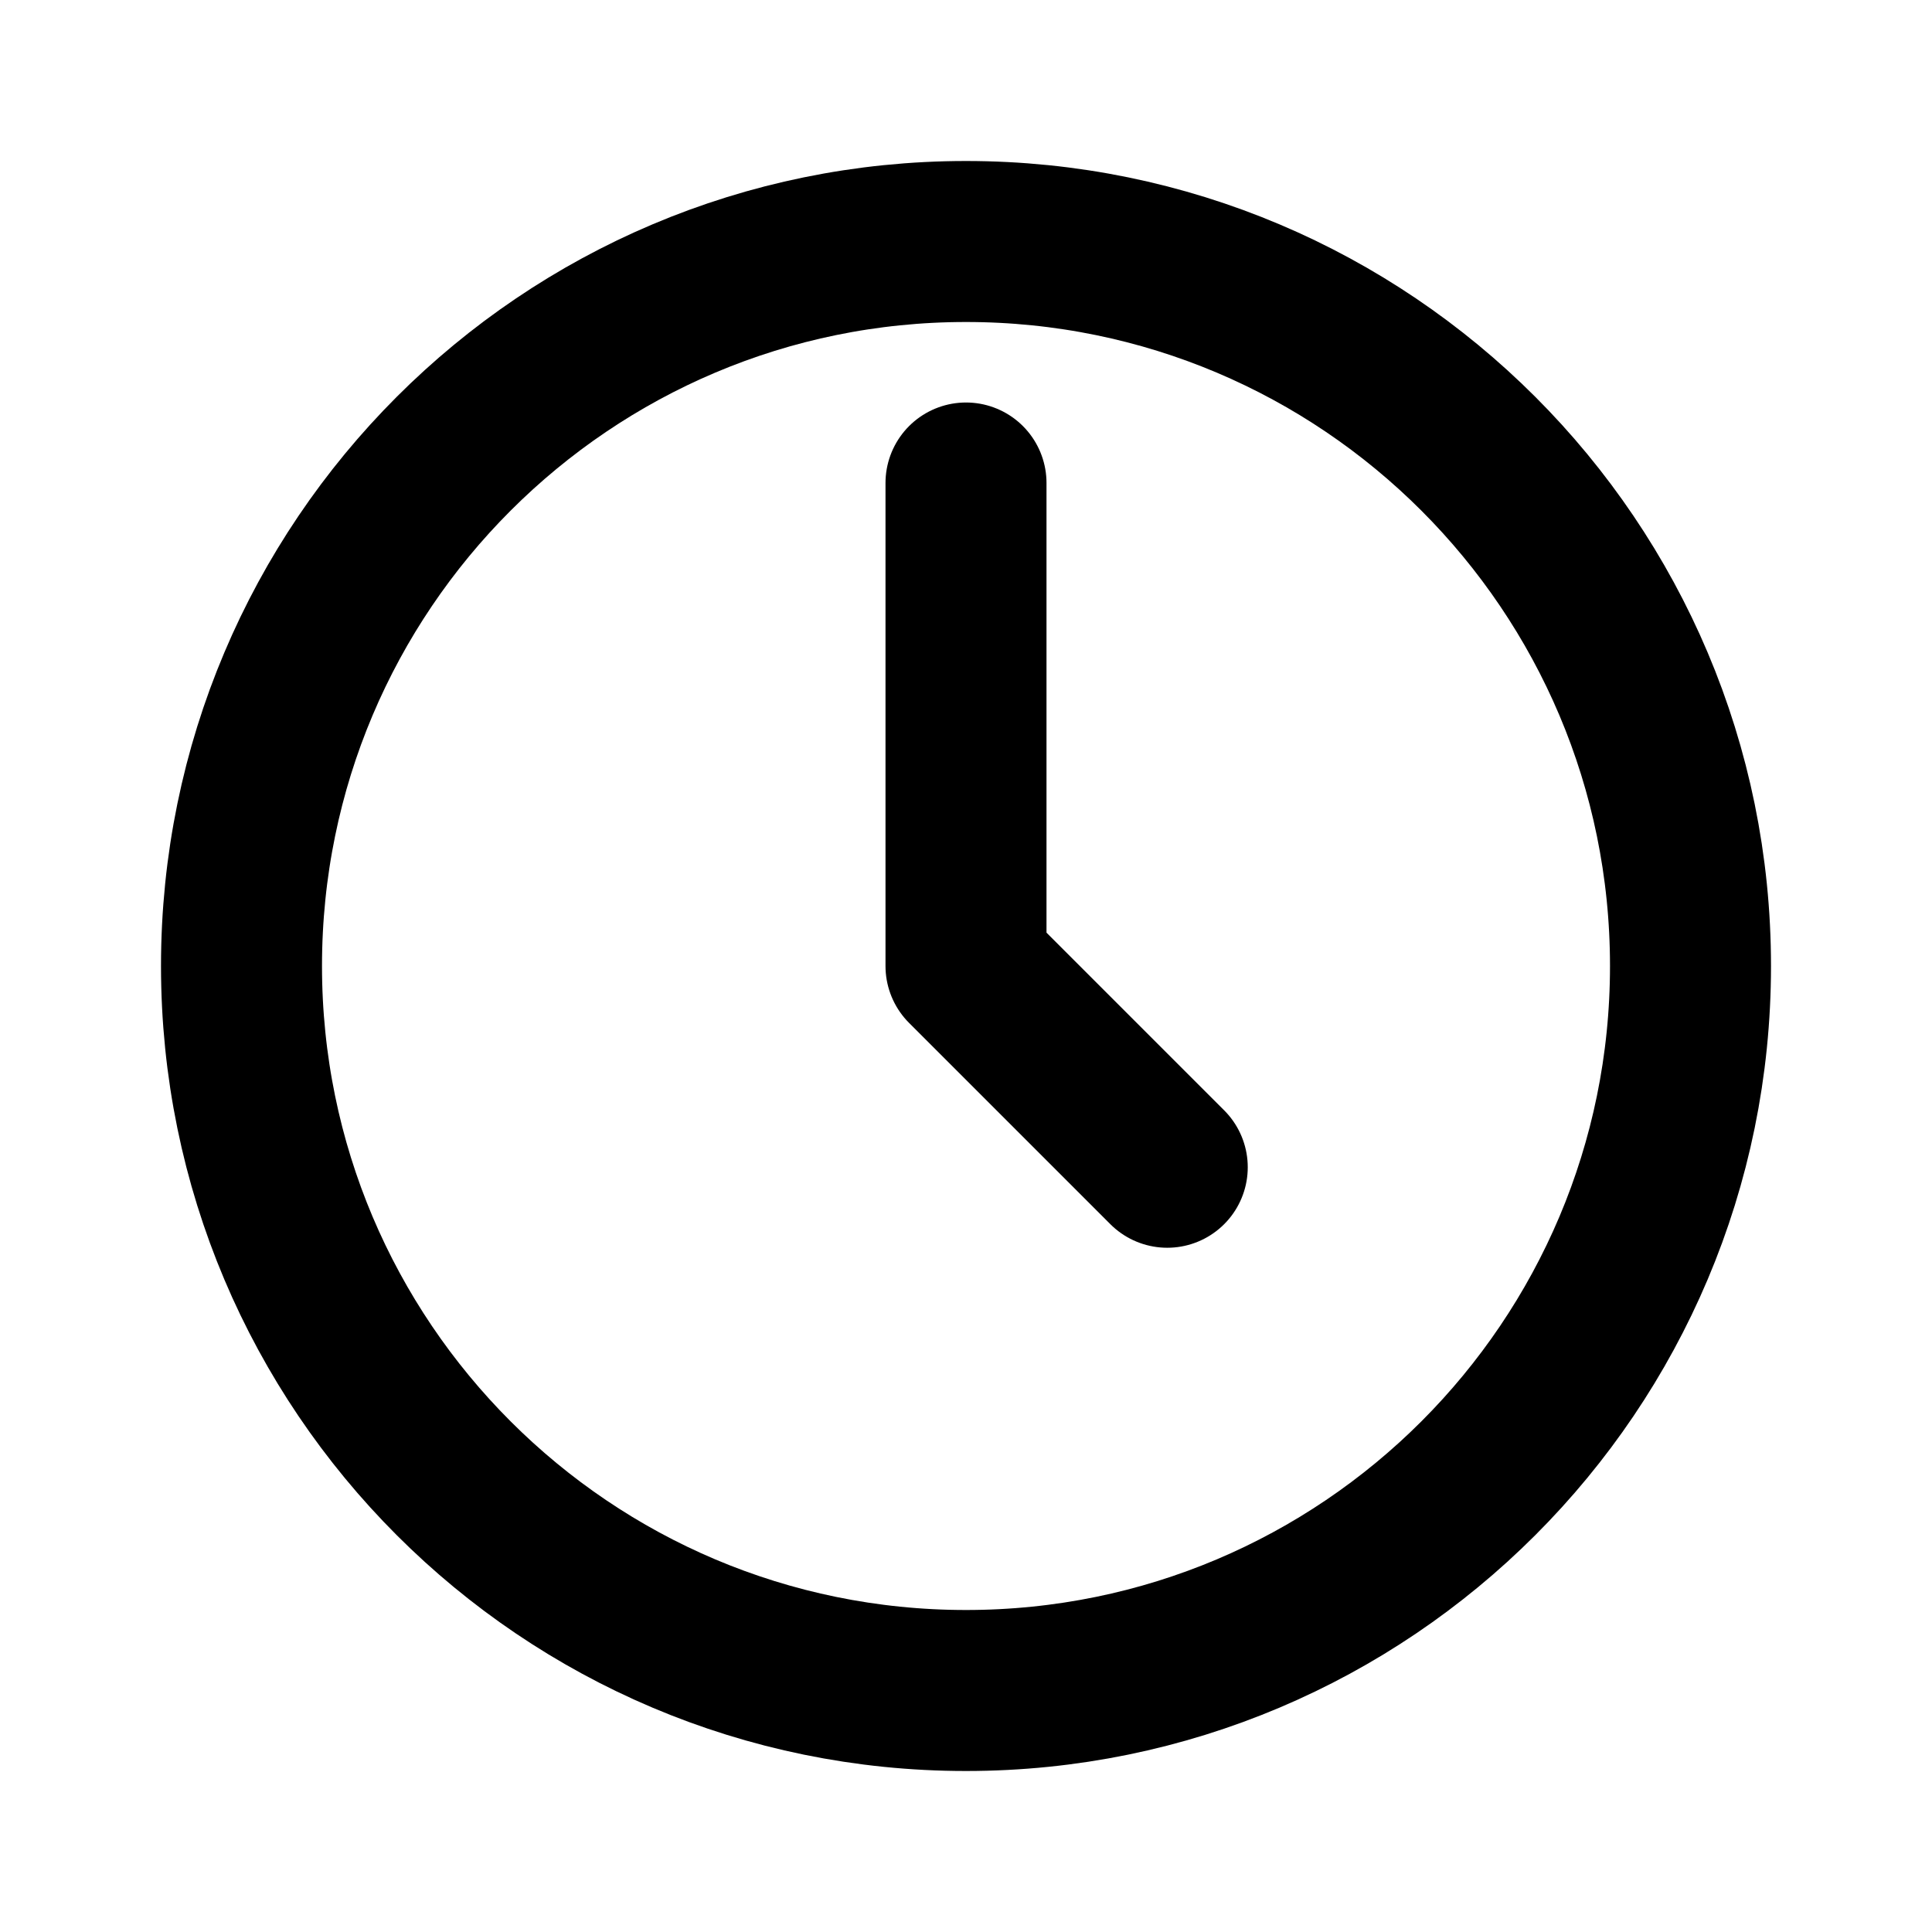
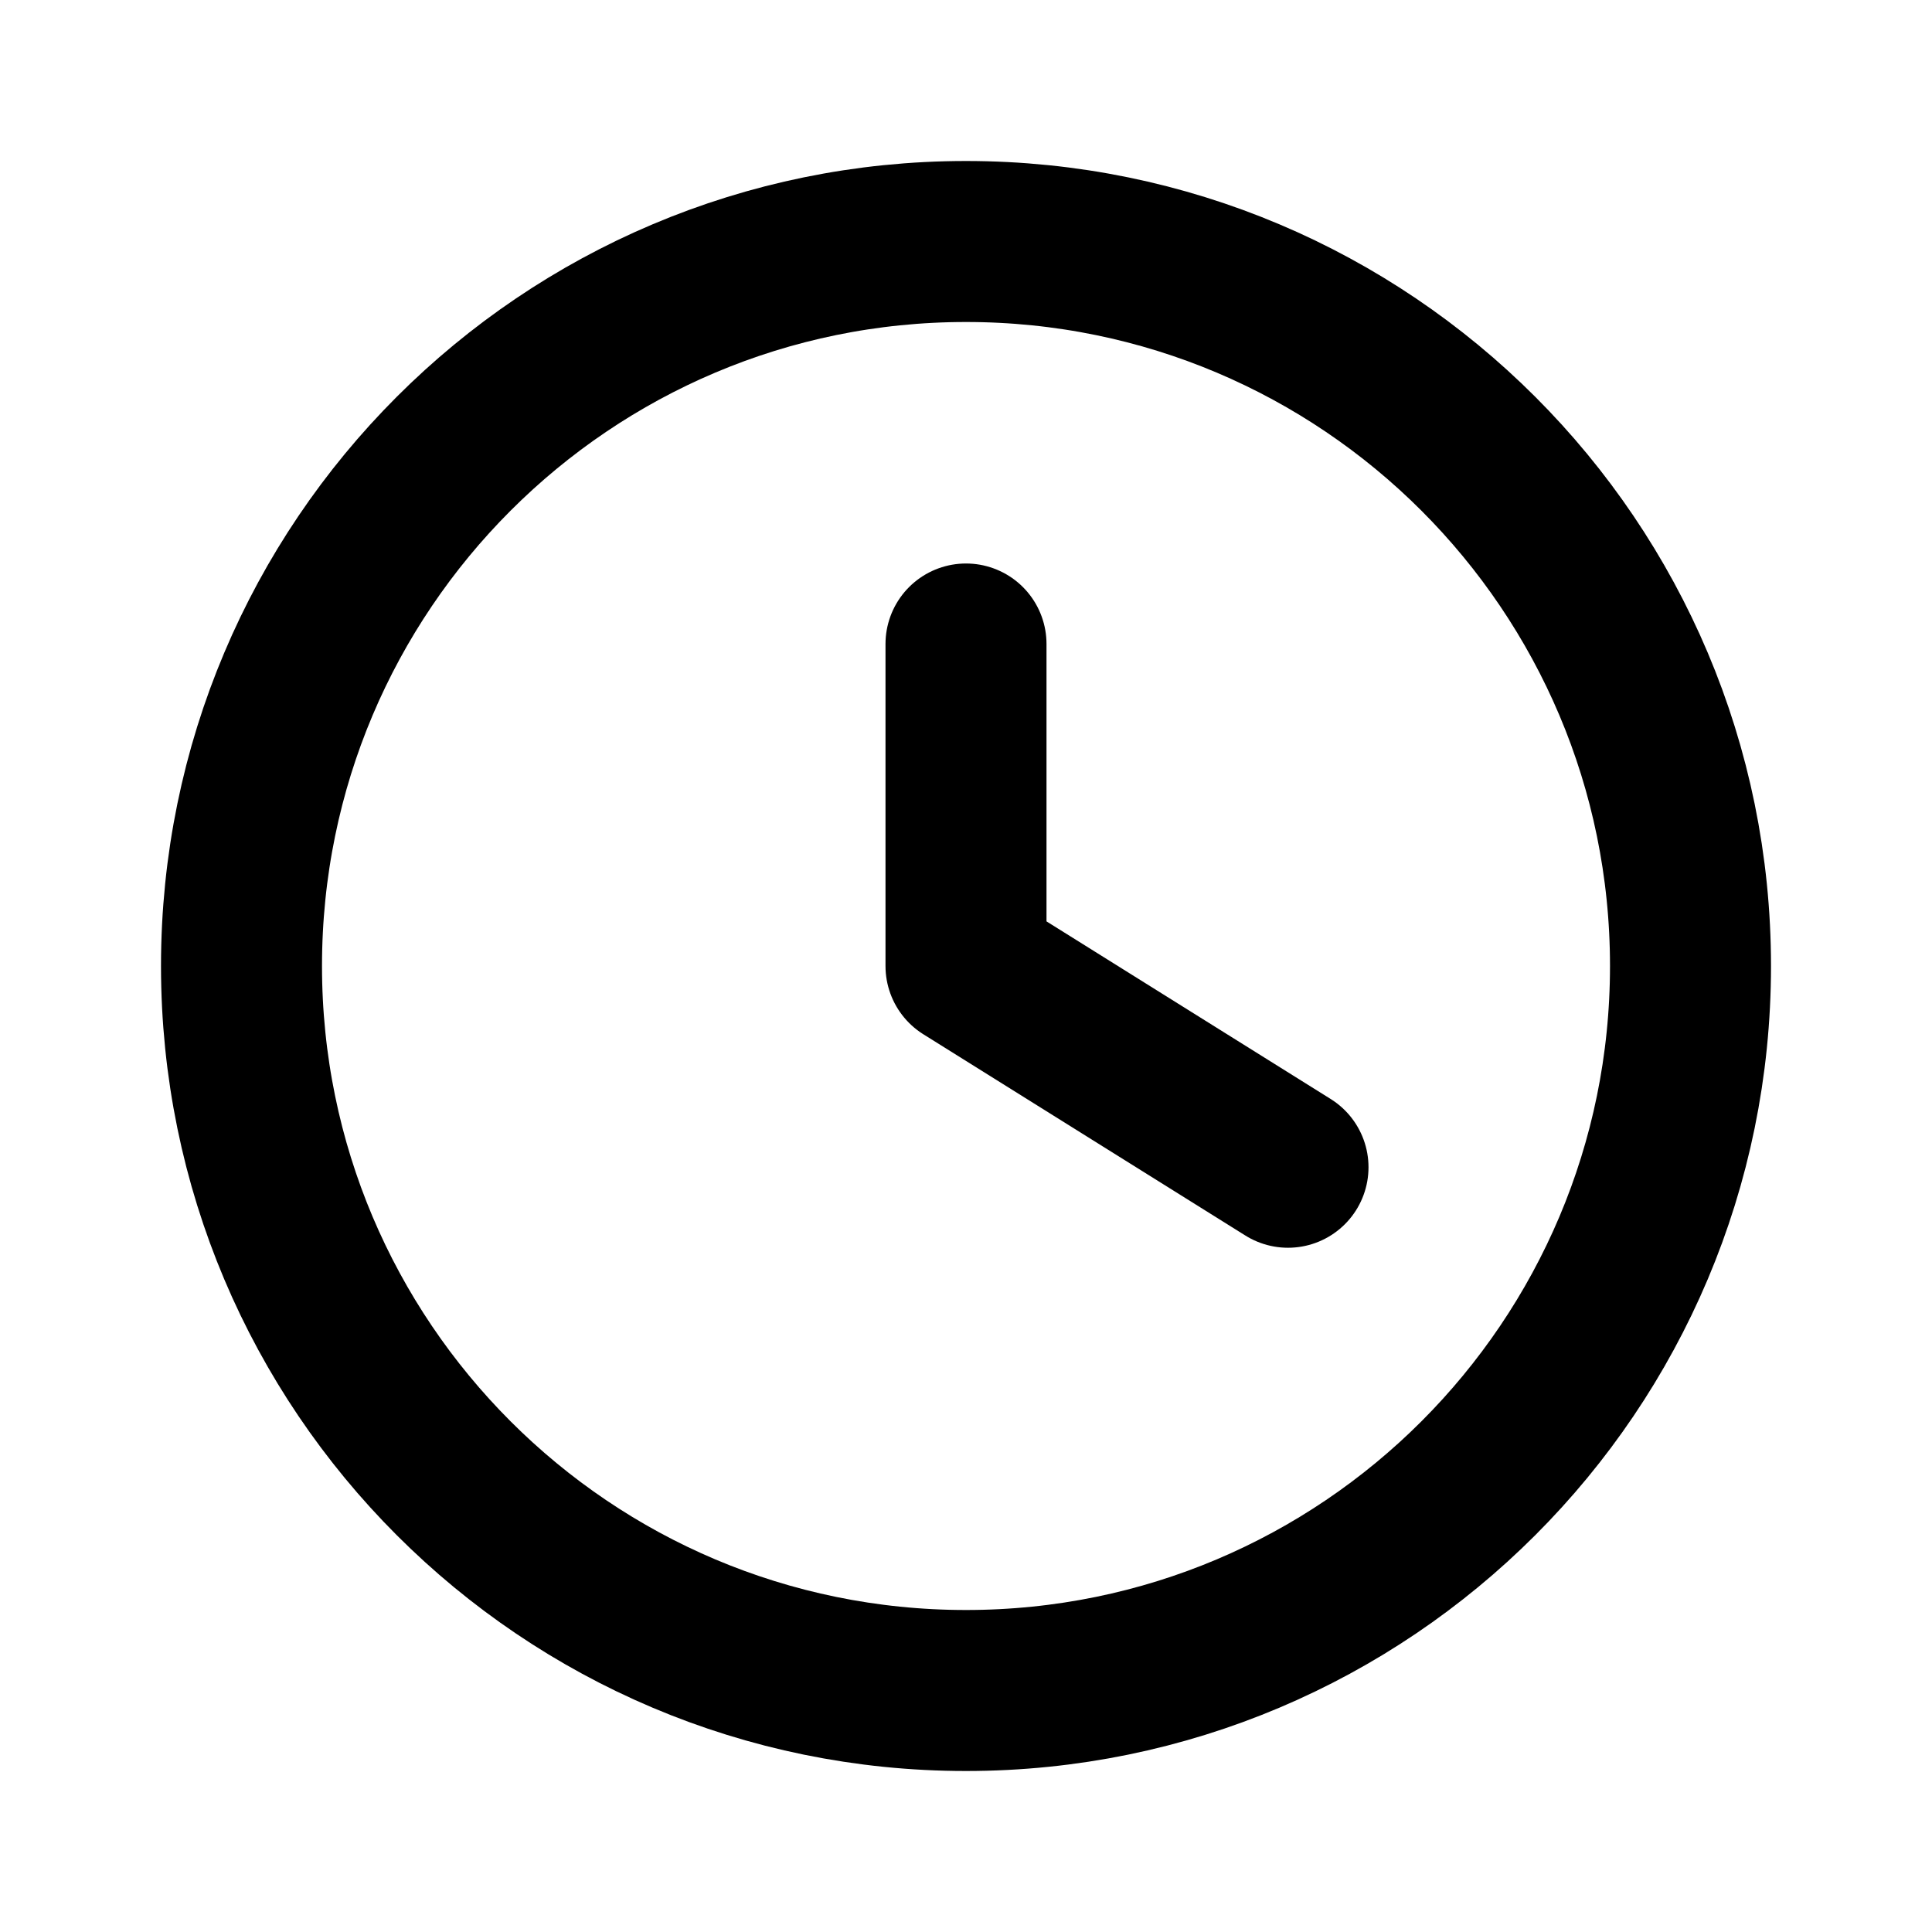
<svg xmlns="http://www.w3.org/2000/svg" width="24" height="24" viewBox="0 0 24 24" fill="none">
  <circle cx="12" cy="12" r="9" stroke="black" stroke-width="2" />
-   <path d="M12 6V12L14.5 14.5" stroke="black" stroke-width="2" stroke-linecap="round" stroke-linejoin="round" />
+   <path d="M12 8V12L16 14.5" stroke="black" stroke-width="2" stroke-linecap="round" stroke-linejoin="round" />
</svg>
